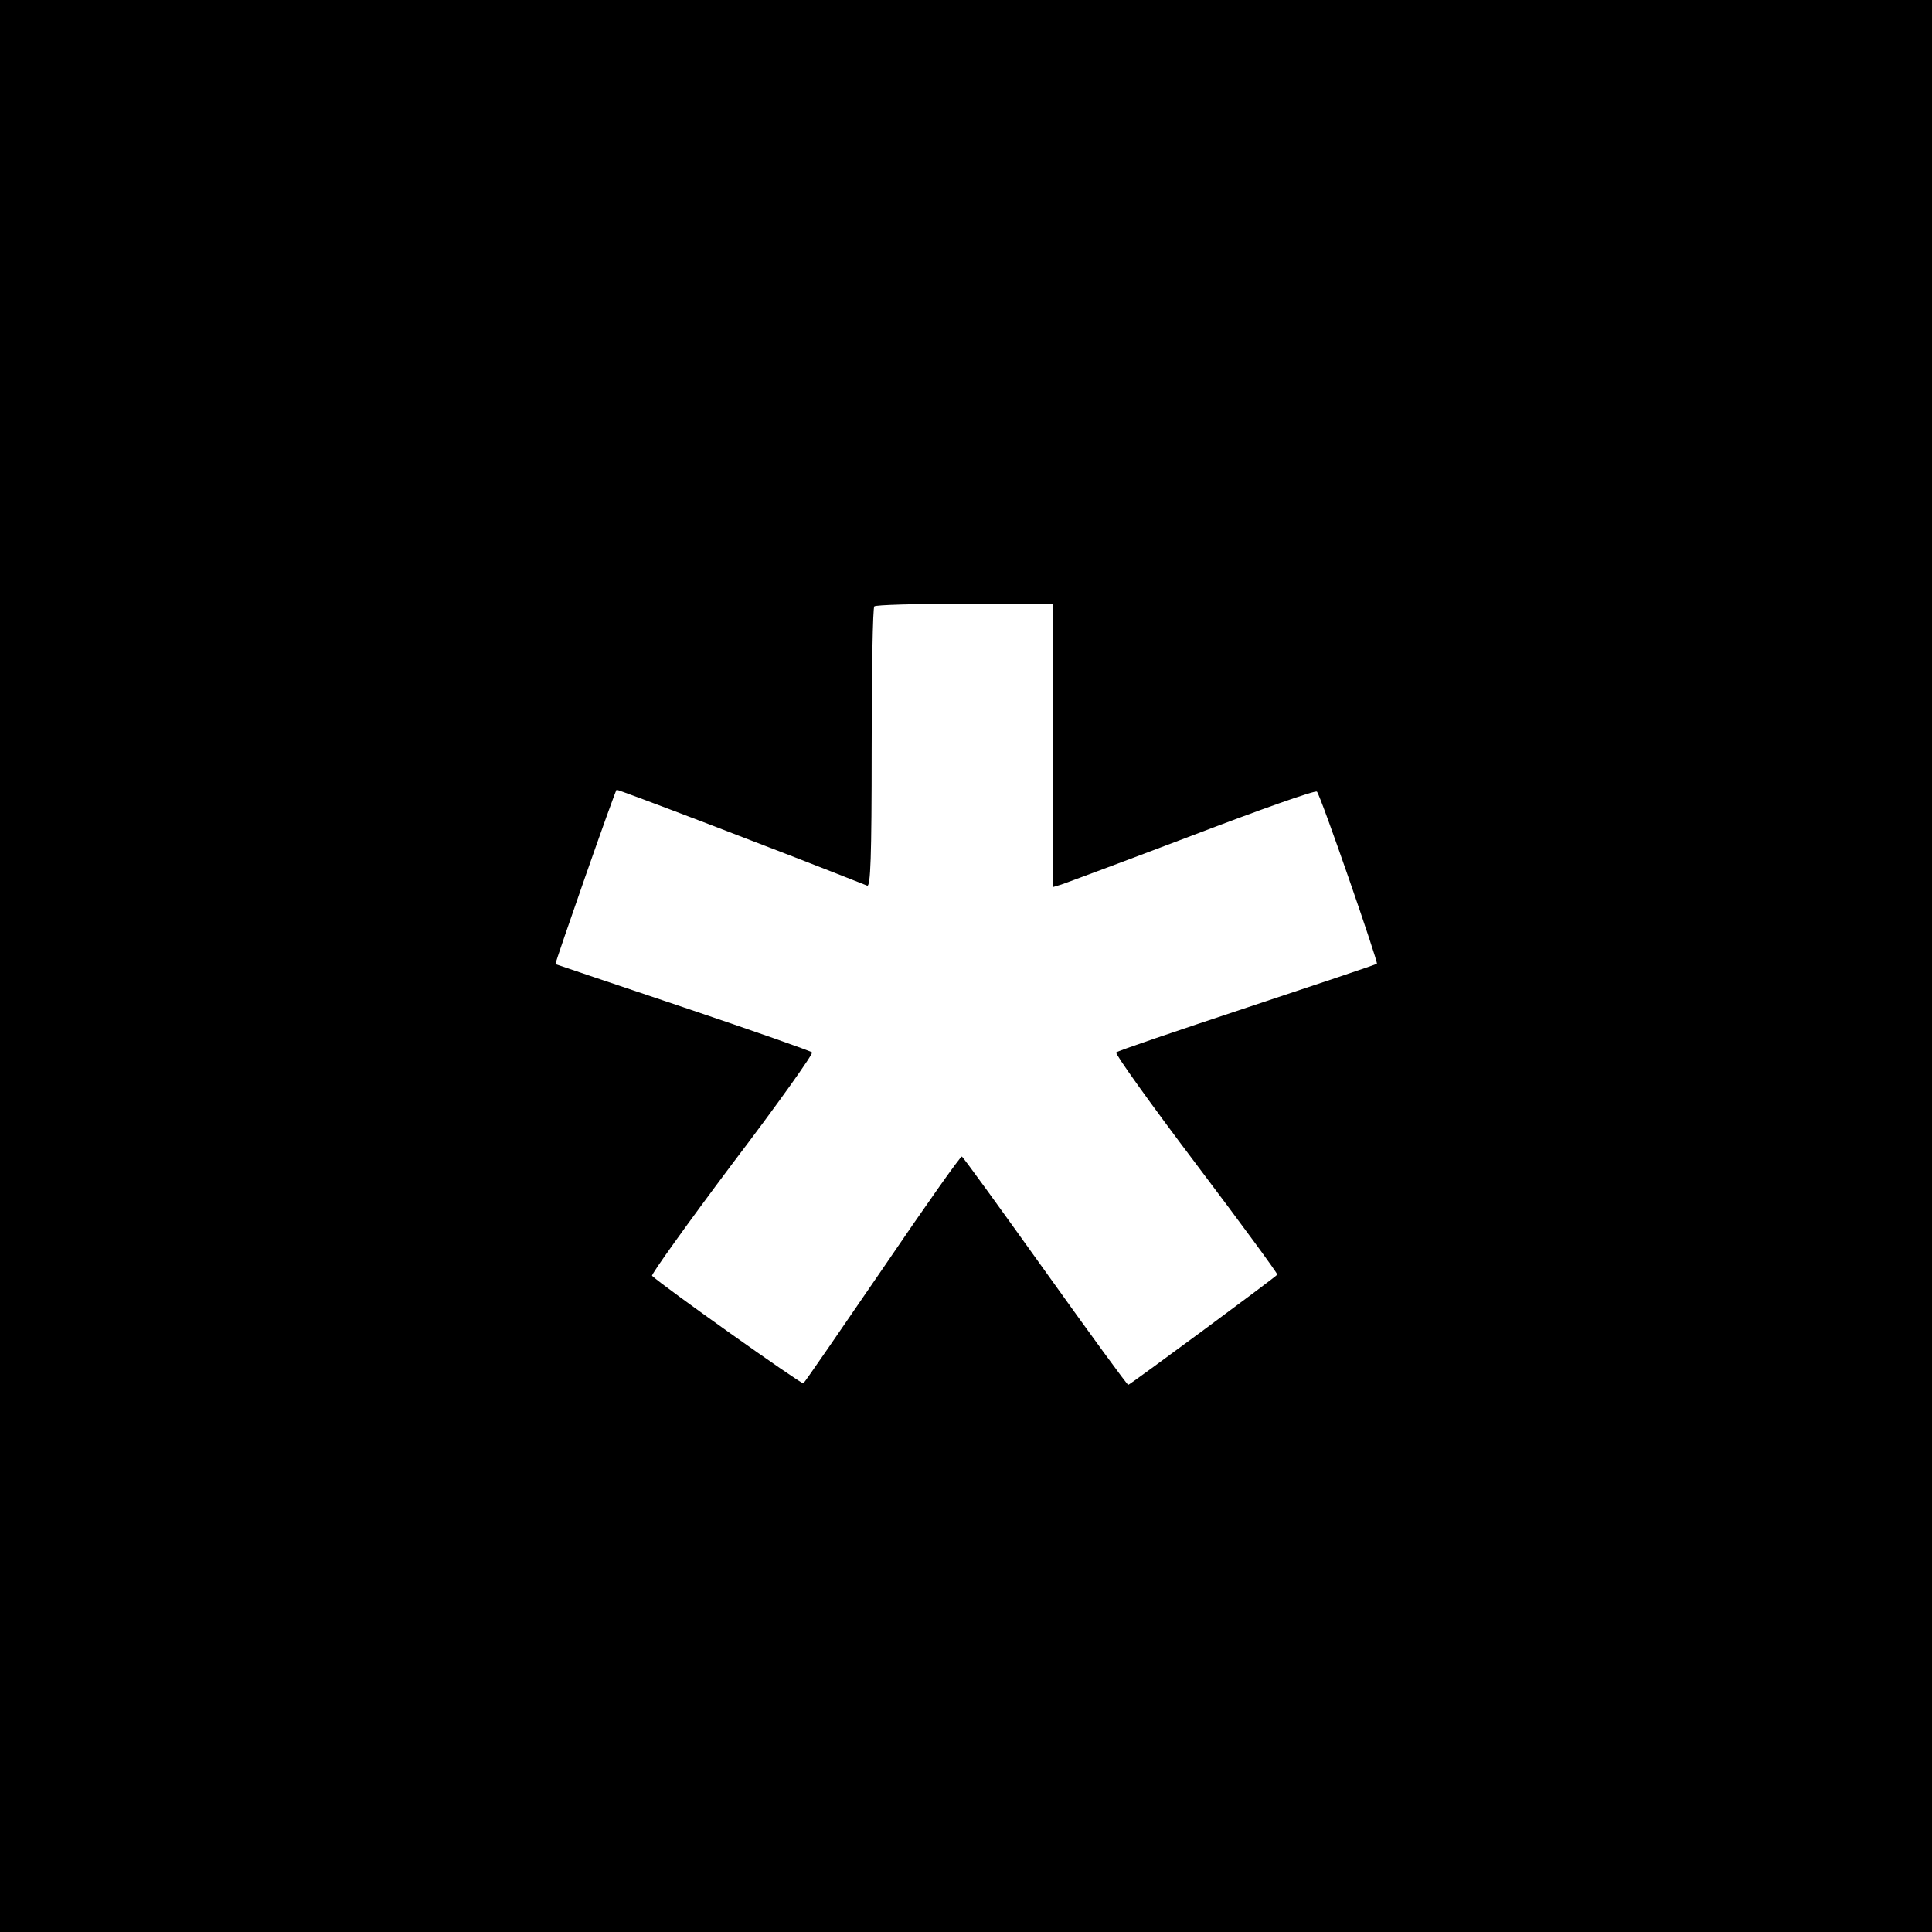
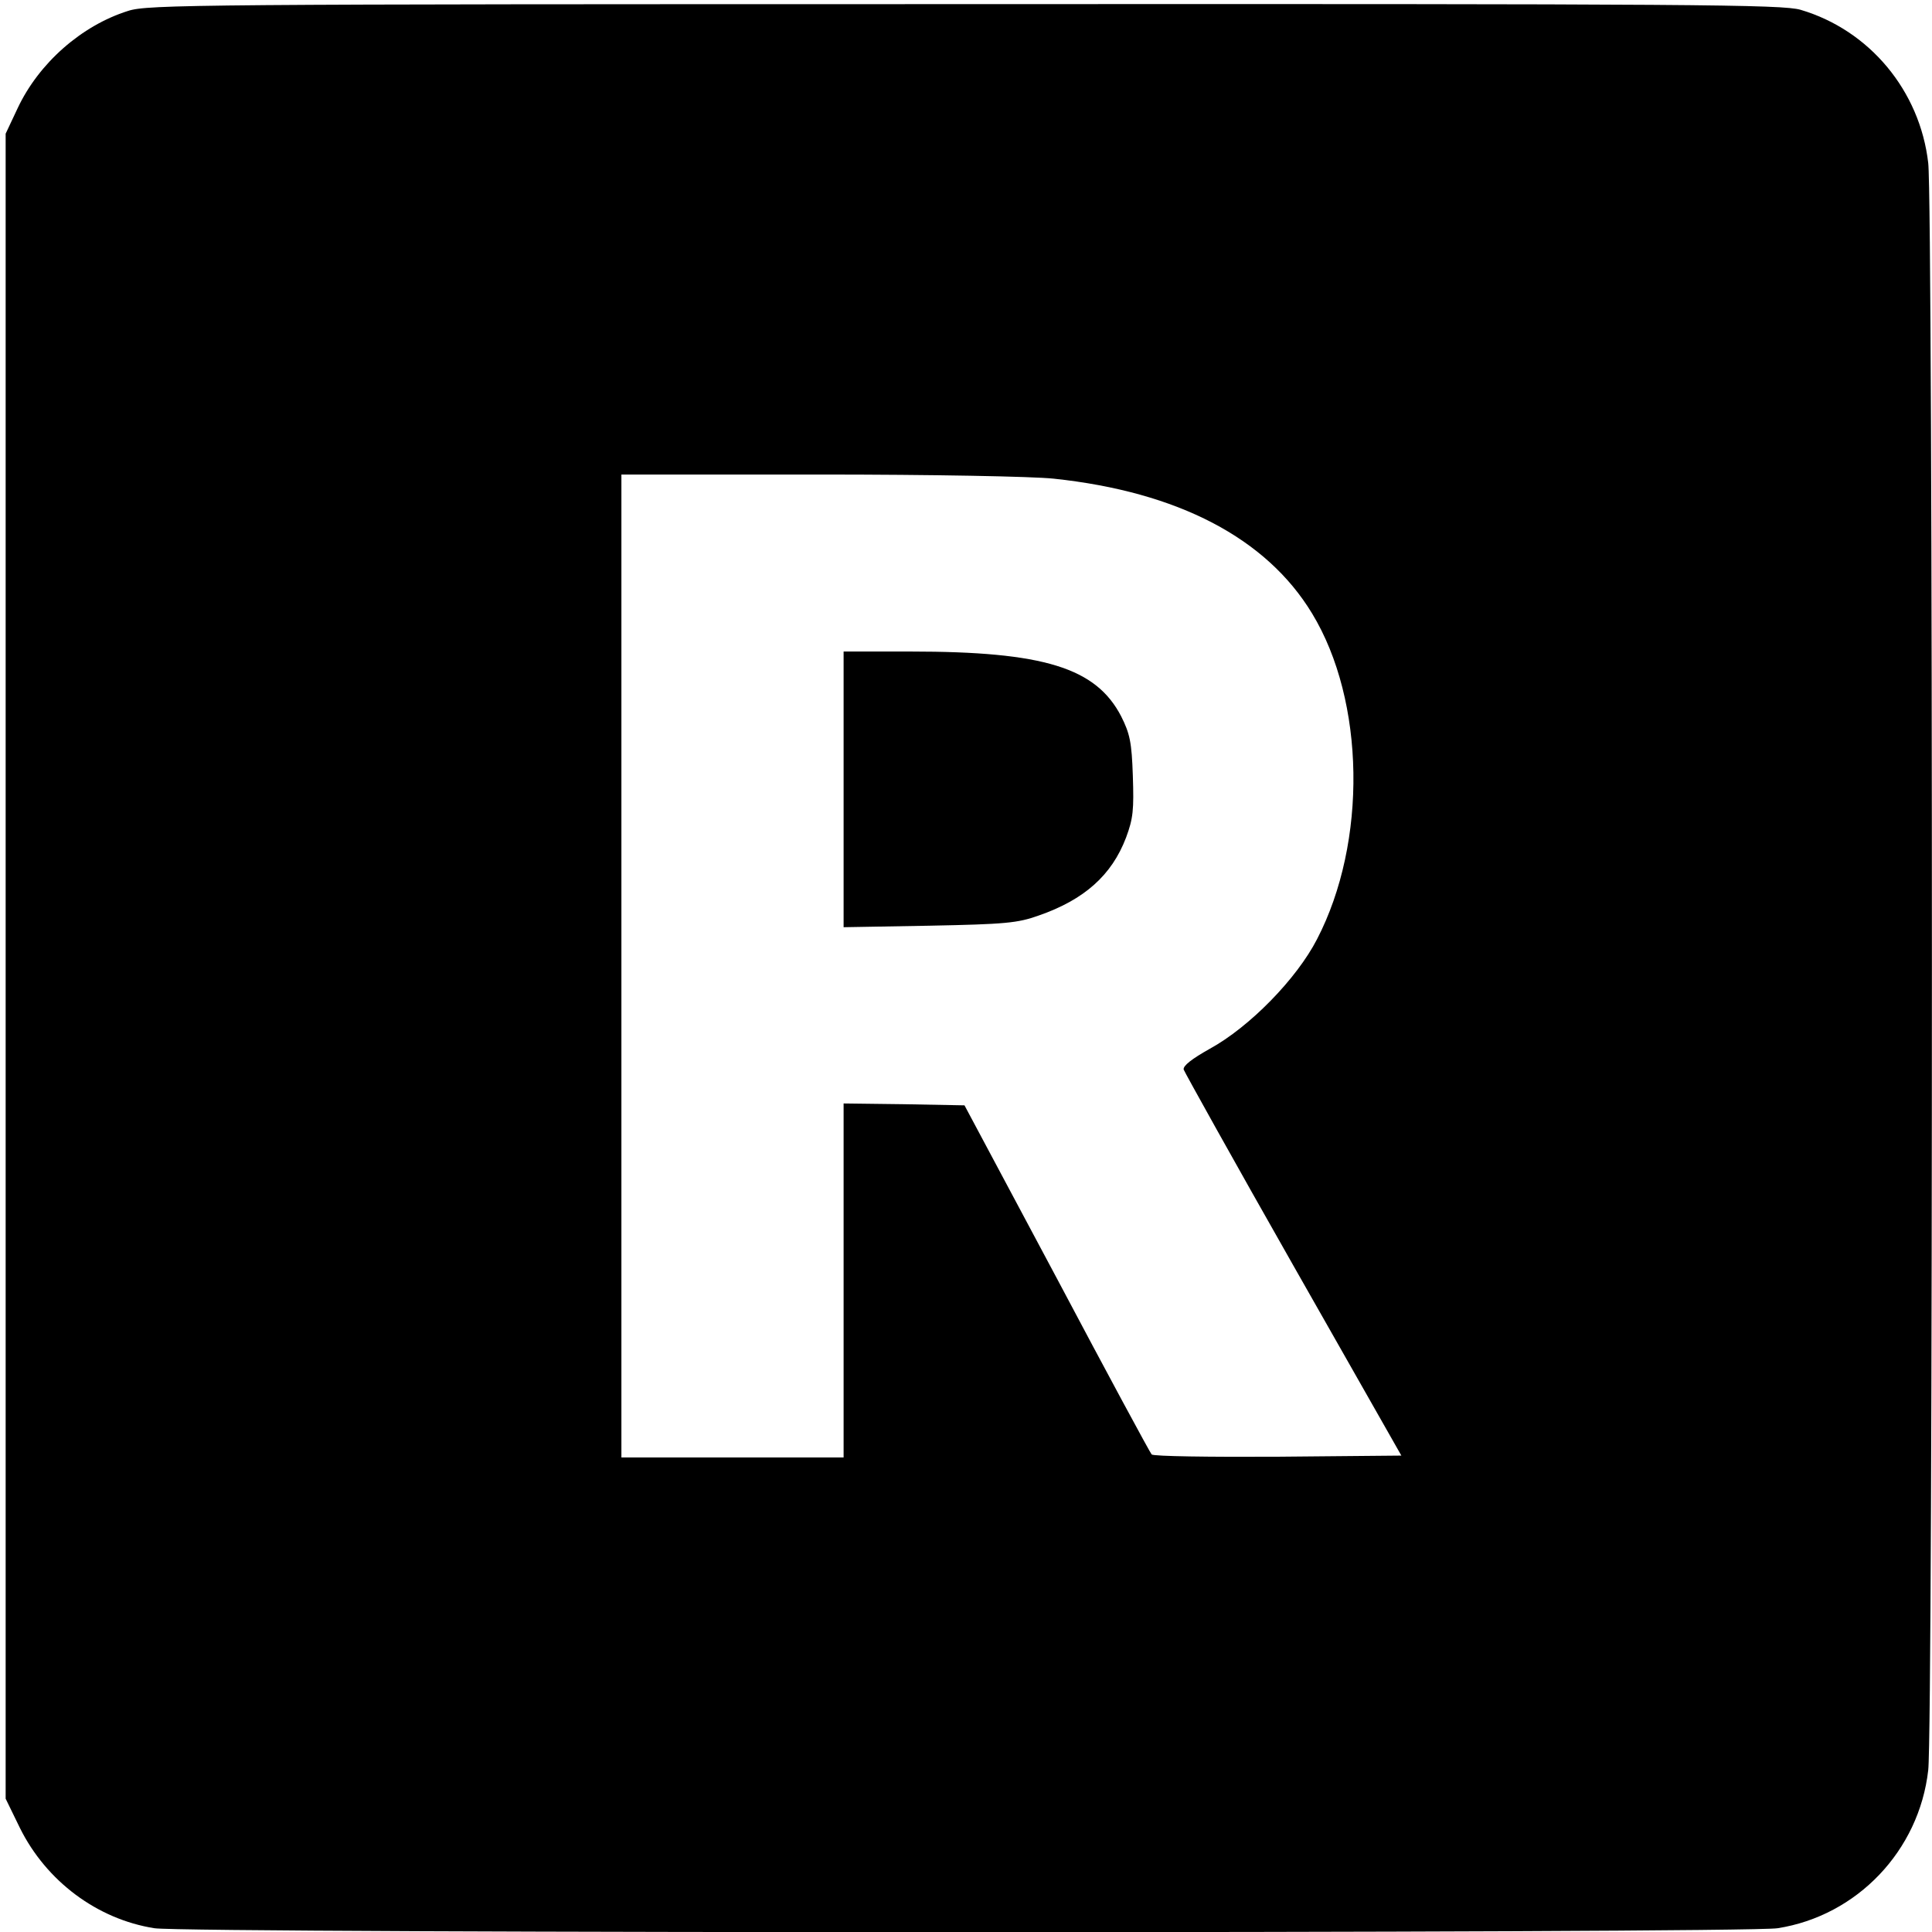
- <svg xmlns="http://www.w3.org/2000/svg" version="1" width="682.667" height="682.667" viewBox="0 0 512 512">
-   <path d="M0 256v256h512V0H0v256zm279-58.4v37.5l2.3-.7c1.2-.4 16.8-6.2 34.7-13 17.8-6.8 32.7-12.1 33-11.6 1 1 16.3 45.3 15.9 45.6-.2.2-15.7 5.4-34.4 11.6-18.7 6.2-34.3 11.5-34.7 11.9-.4.3 9.1 13.6 21.2 29.6 12 15.9 21.7 29.1 21.5 29.3-1.3 1.3-39.1 29.2-39.5 29.2-.3 0-10.2-13.6-22-30.1s-21.7-30.2-22.1-30.4c-.3-.2-9.7 13.1-20.9 29.6-11.3 16.5-20.7 30.2-21.1 30.5-.5.3-37.3-25.8-40.1-28.5-.3-.3 9.2-13.6 21.2-29.6 12.1-15.9 21.6-29.3 21.2-29.6-.4-.4-15.8-5.8-34.2-12-18.4-6.2-33.6-11.3-33.8-11.4-.2-.2 15.7-45.7 16.2-46.2.2-.2 42.2 15.8 66.4 25.4.9.4 1.2-7.3 1.2-36.4 0-20.3.3-37.3.7-37.6.3-.4 11.1-.7 24-.7H279v37.6z" />
+ <svg xmlns="http://www.w3.org/2000/svg" version="1.0" width="513pt" height="513pt" viewBox="0 0 513 513" preserveAspectRatio="xMidYMid meet">
+   <g transform="translate(0,513) scale(0.1,-0.1)" fill="#000000" stroke="none">
+     <path d="M340 5101 c-124 -39 -237 -139 -293 -258 l-32 -68 0 -2211 0 -2210 38 -78 c70 -141 205 -242 357 -266 89 -14 4221 -14 4310 0 211 33 376 206 400 420 13 112 13 4155 0 4267 -22 192 -156 353 -339 407 -49 14 -267 16 -2220 15 -2041 0 -2169 -1 -2221 -18z m2458 -1242 c330 -35 565 -158 686 -358 141 -232 147 -607 13 -865 -54 -105 -179 -233 -285 -291 -48 -27 -71 -45 -69 -55 3 -8 133 -242 291 -520 l287 -505 -328 -3 c-179 -1 -330 1 -335 6 -4 4 -118 215 -252 468 l-245 459 -160 3 -161 2 0 -470 0 -470 -295 0 -295 0 0 1305 0 1305 525 0 c300 0 567 -5 623 -11z" />
+     <path d="M2240 3034 l0 -366 228 4 c202 4 234 7 290 27 121 42 194 107 232 207 19 51 21 74 18 164 -3 90 -8 112 -31 158 -67 129 -205 172 -559 172 l-178 0 0 -366z" />
+   </g>
</svg>
